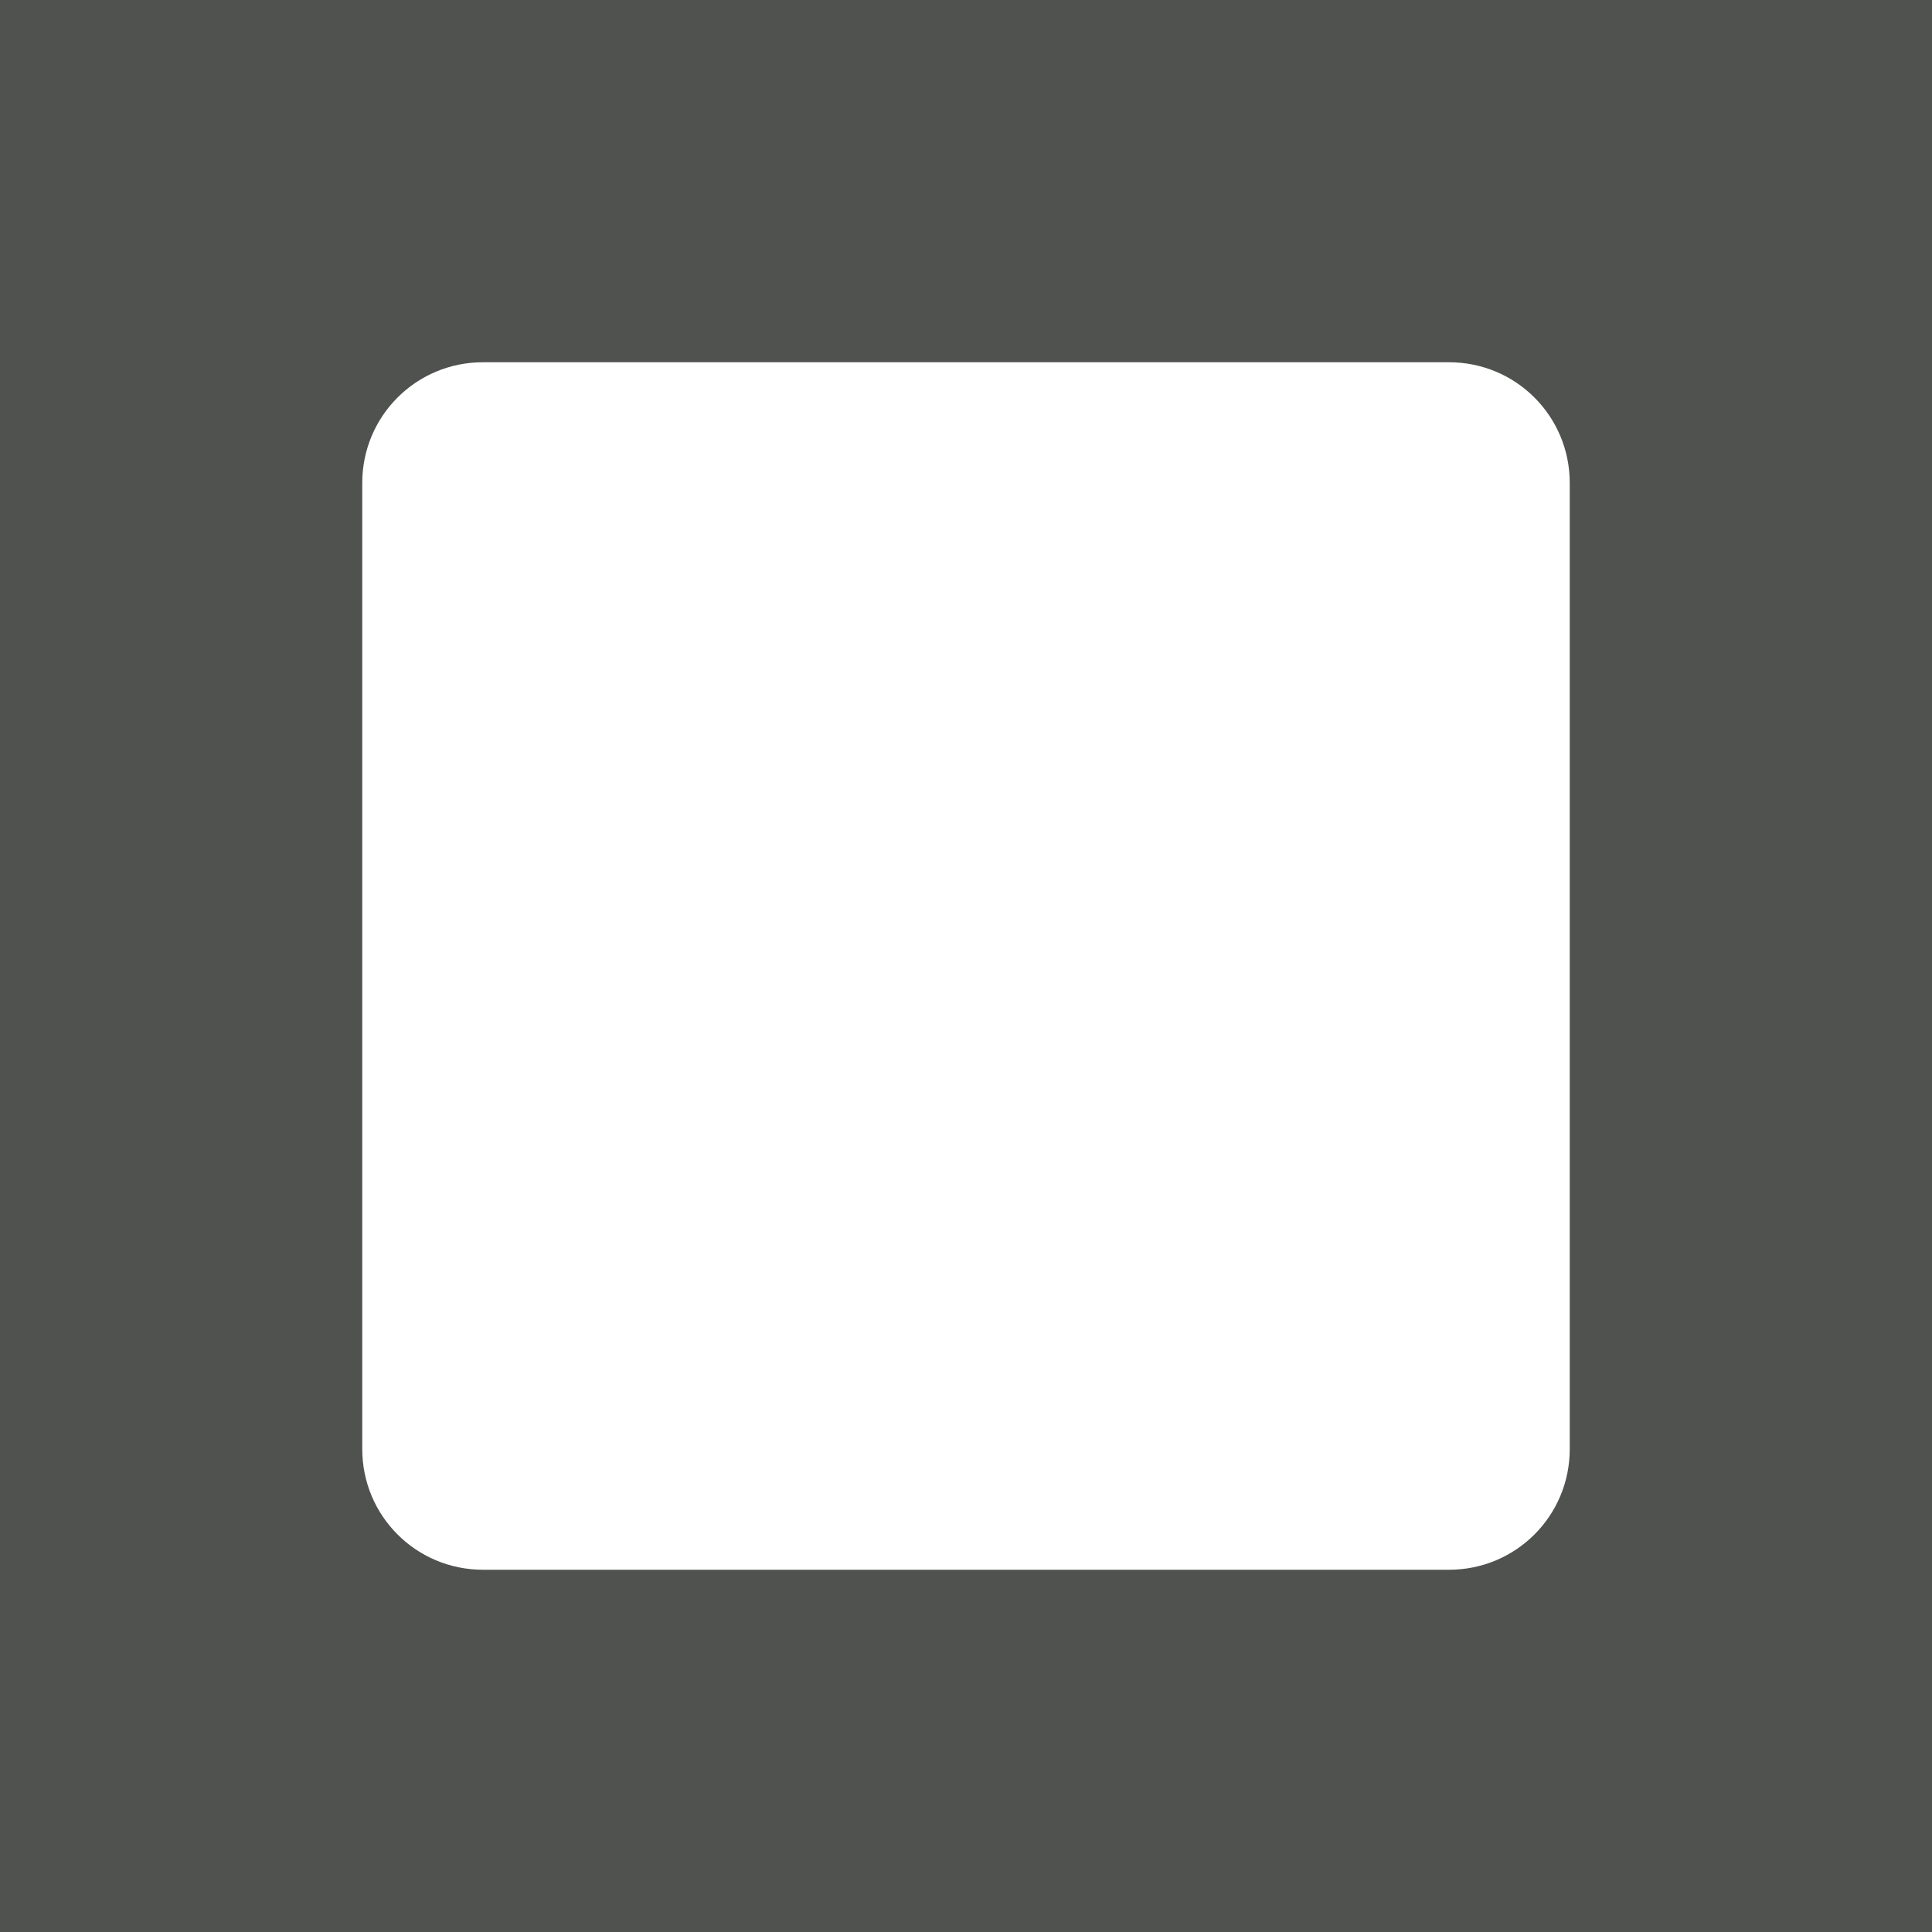
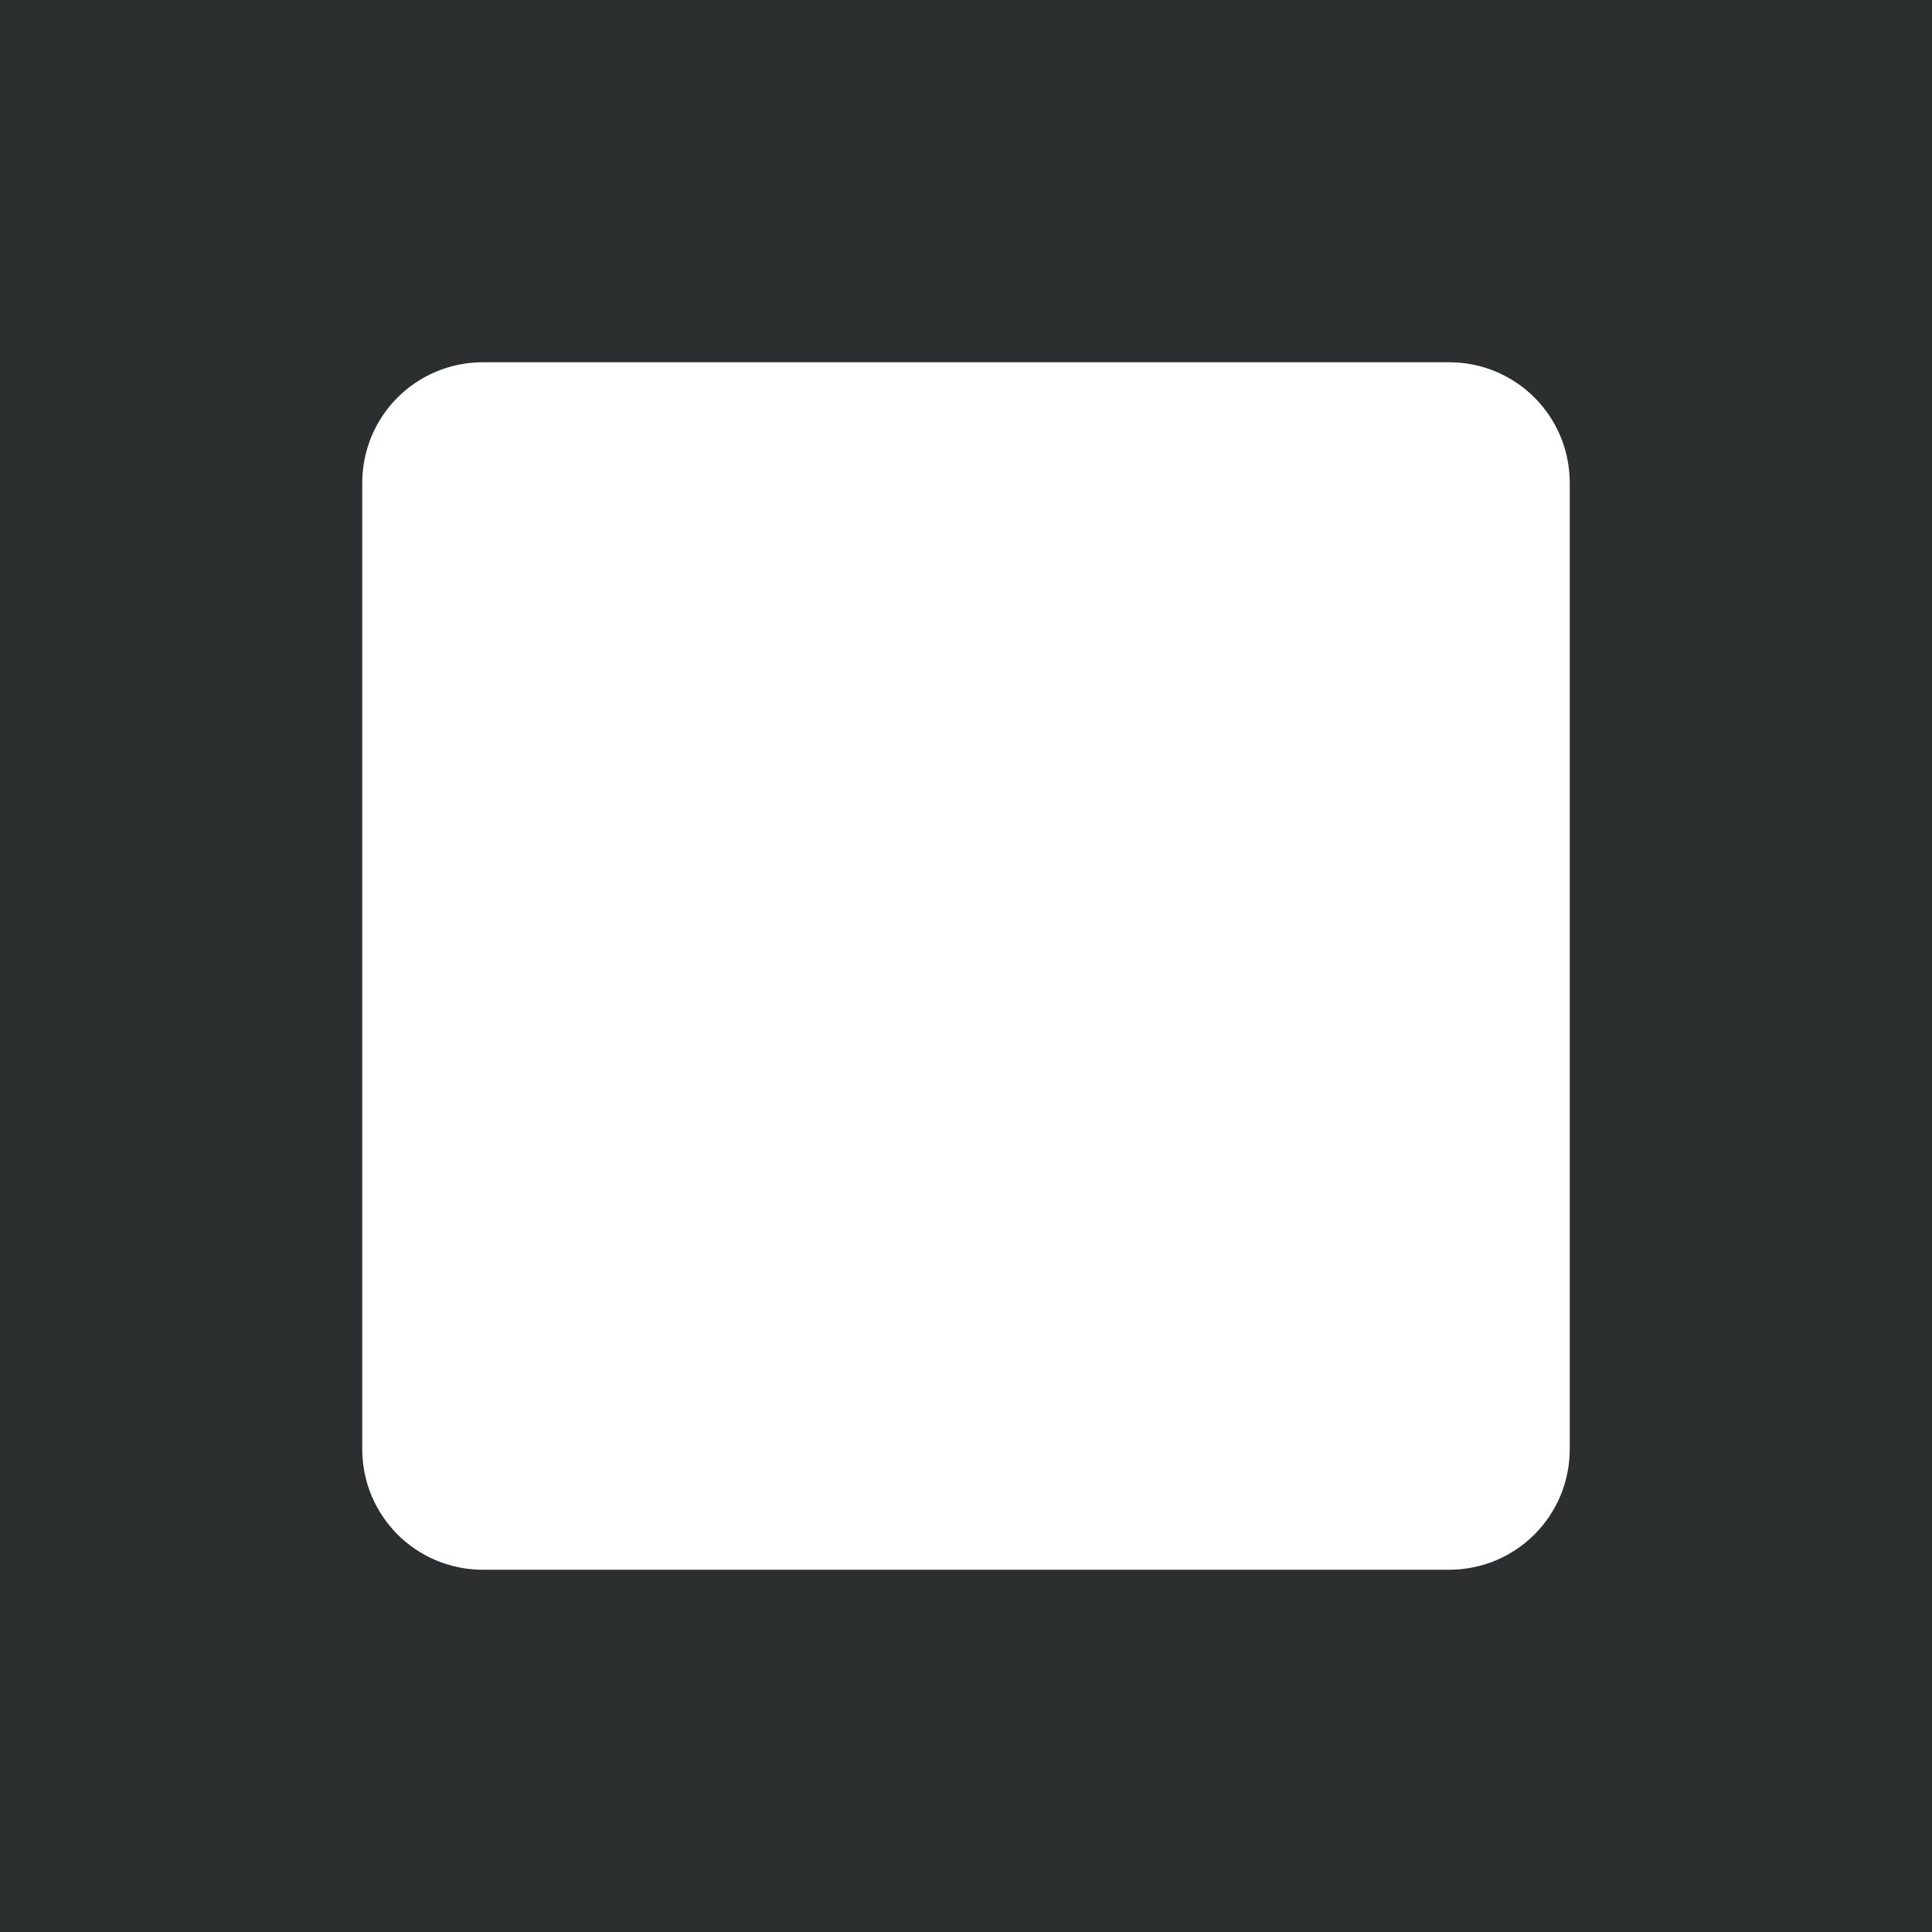
<svg xmlns="http://www.w3.org/2000/svg" xmlns:xlink="http://www.w3.org/1999/xlink" width="16px" height="16px" id="svg33222" version="1.1">
  <defs id="defs33224">
    <linearGradient id="linearGradient3789">
      <stop style="stop-color:#252929;stop-opacity:1" offset="0" id="stop3791" />
      <stop style="stop-color:#252929;stop-opacity:0" offset="1" id="stop3793" />
    </linearGradient>
    <linearGradient xlink:href="#linearGradient3789" id="linearGradient3795" x1="8" y1="1" x2="8" y2="16" gradientUnits="userSpaceOnUse" gradientTransform="translate(15,0)" />
  </defs>
  <g id="layer1">
-     <path style="color:#000000;fill:#4f524f;fill-opacity:1;stroke:none;stroke-width:1px;marker:none;visibility:visible;display:inline;overflow:visible;enable-background:accumulate" d="m 0,0 0,16 16,0 0,-16 z m 4,3 8,0 c 0.554,0 1,0.446 1,1 l 0,8 c 0,0.554 -0.446,1 -1,1 L 4,13 C 3.446,13 3,12.554 3,12 L 3,4 C 3,3.446 3.446,3 4,3 z" id="rect2997" />
+     <path style="color:#000000;fill:#2b2f2f;fill-opacity:1;stroke:none;stroke-width:1px;marker:none;visibility:visible;display:inline;overflow:visible;enable-background:accumulate" d="m 0,0 0,16 16,0 0,-16 z m 4,3 8,0 c 0.554,0 1,0.446 1,1 l 0,8 c 0,0.554 -0.446,1 -1,1 L 4,13 C 3.446,13 3,12.554 3,12 L 3,4 C 3,3.446 3.446,3 4,3 z" id="rect2997" />
  </g>
</svg>
